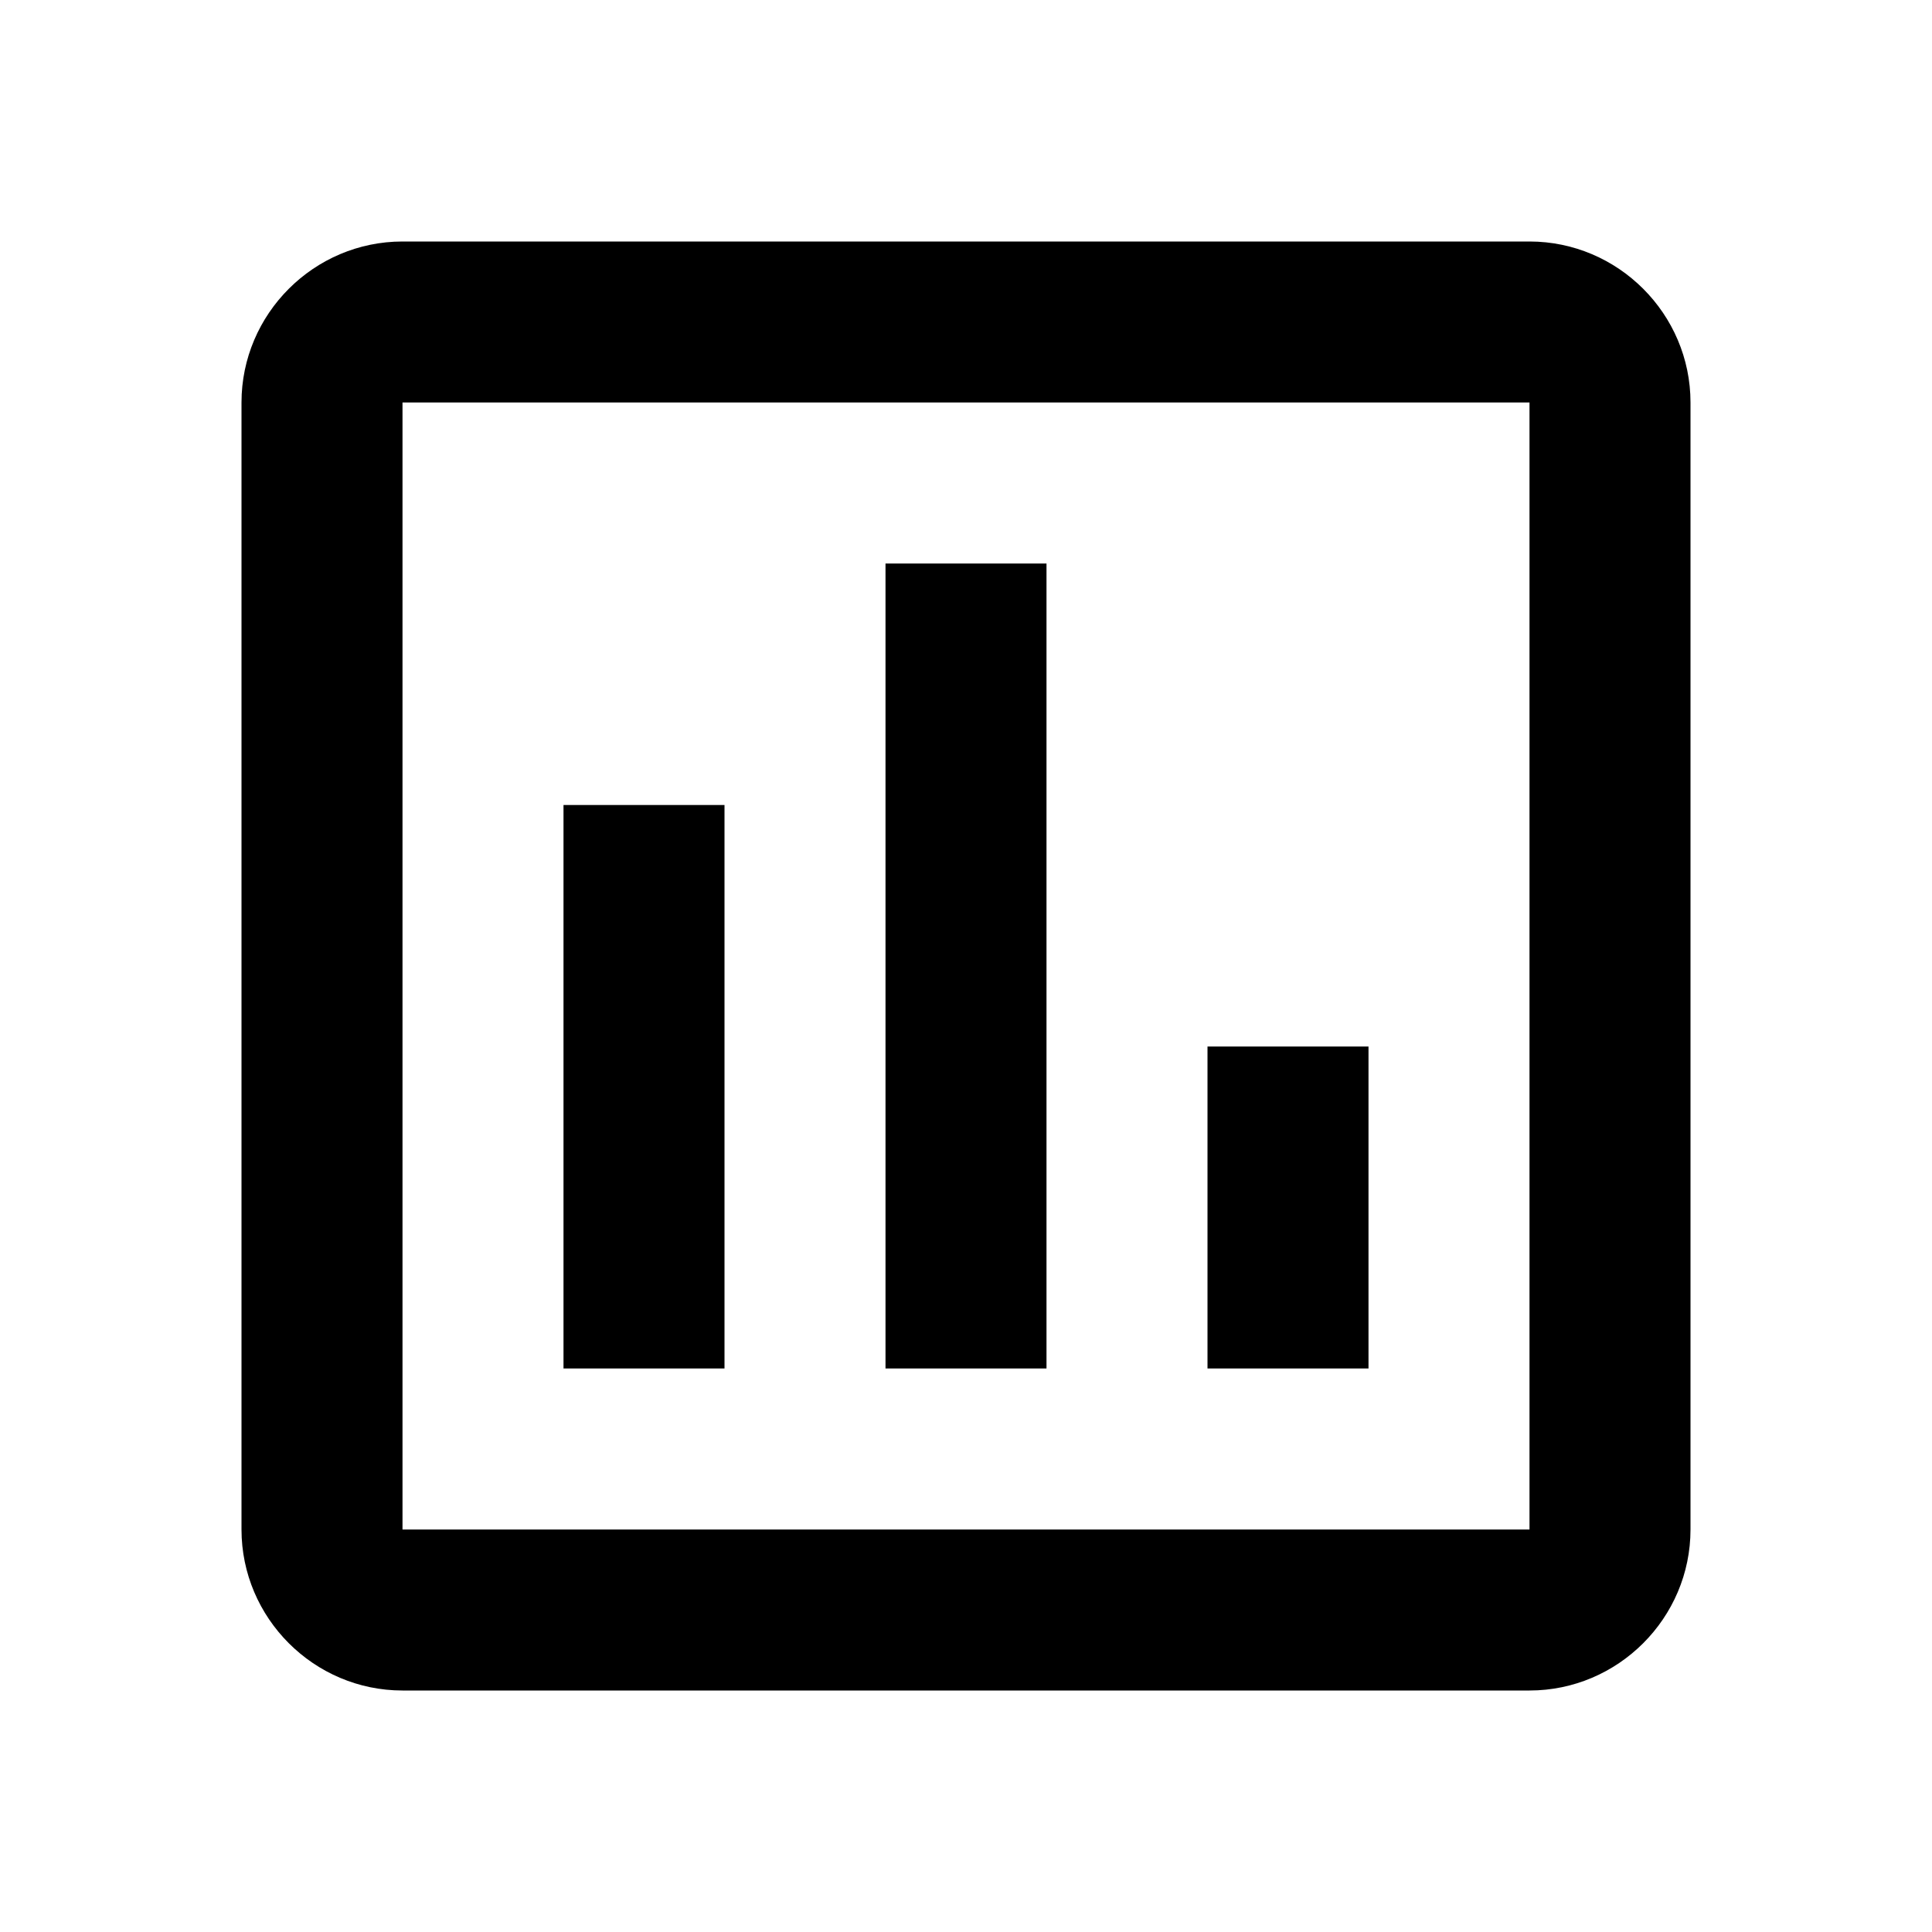
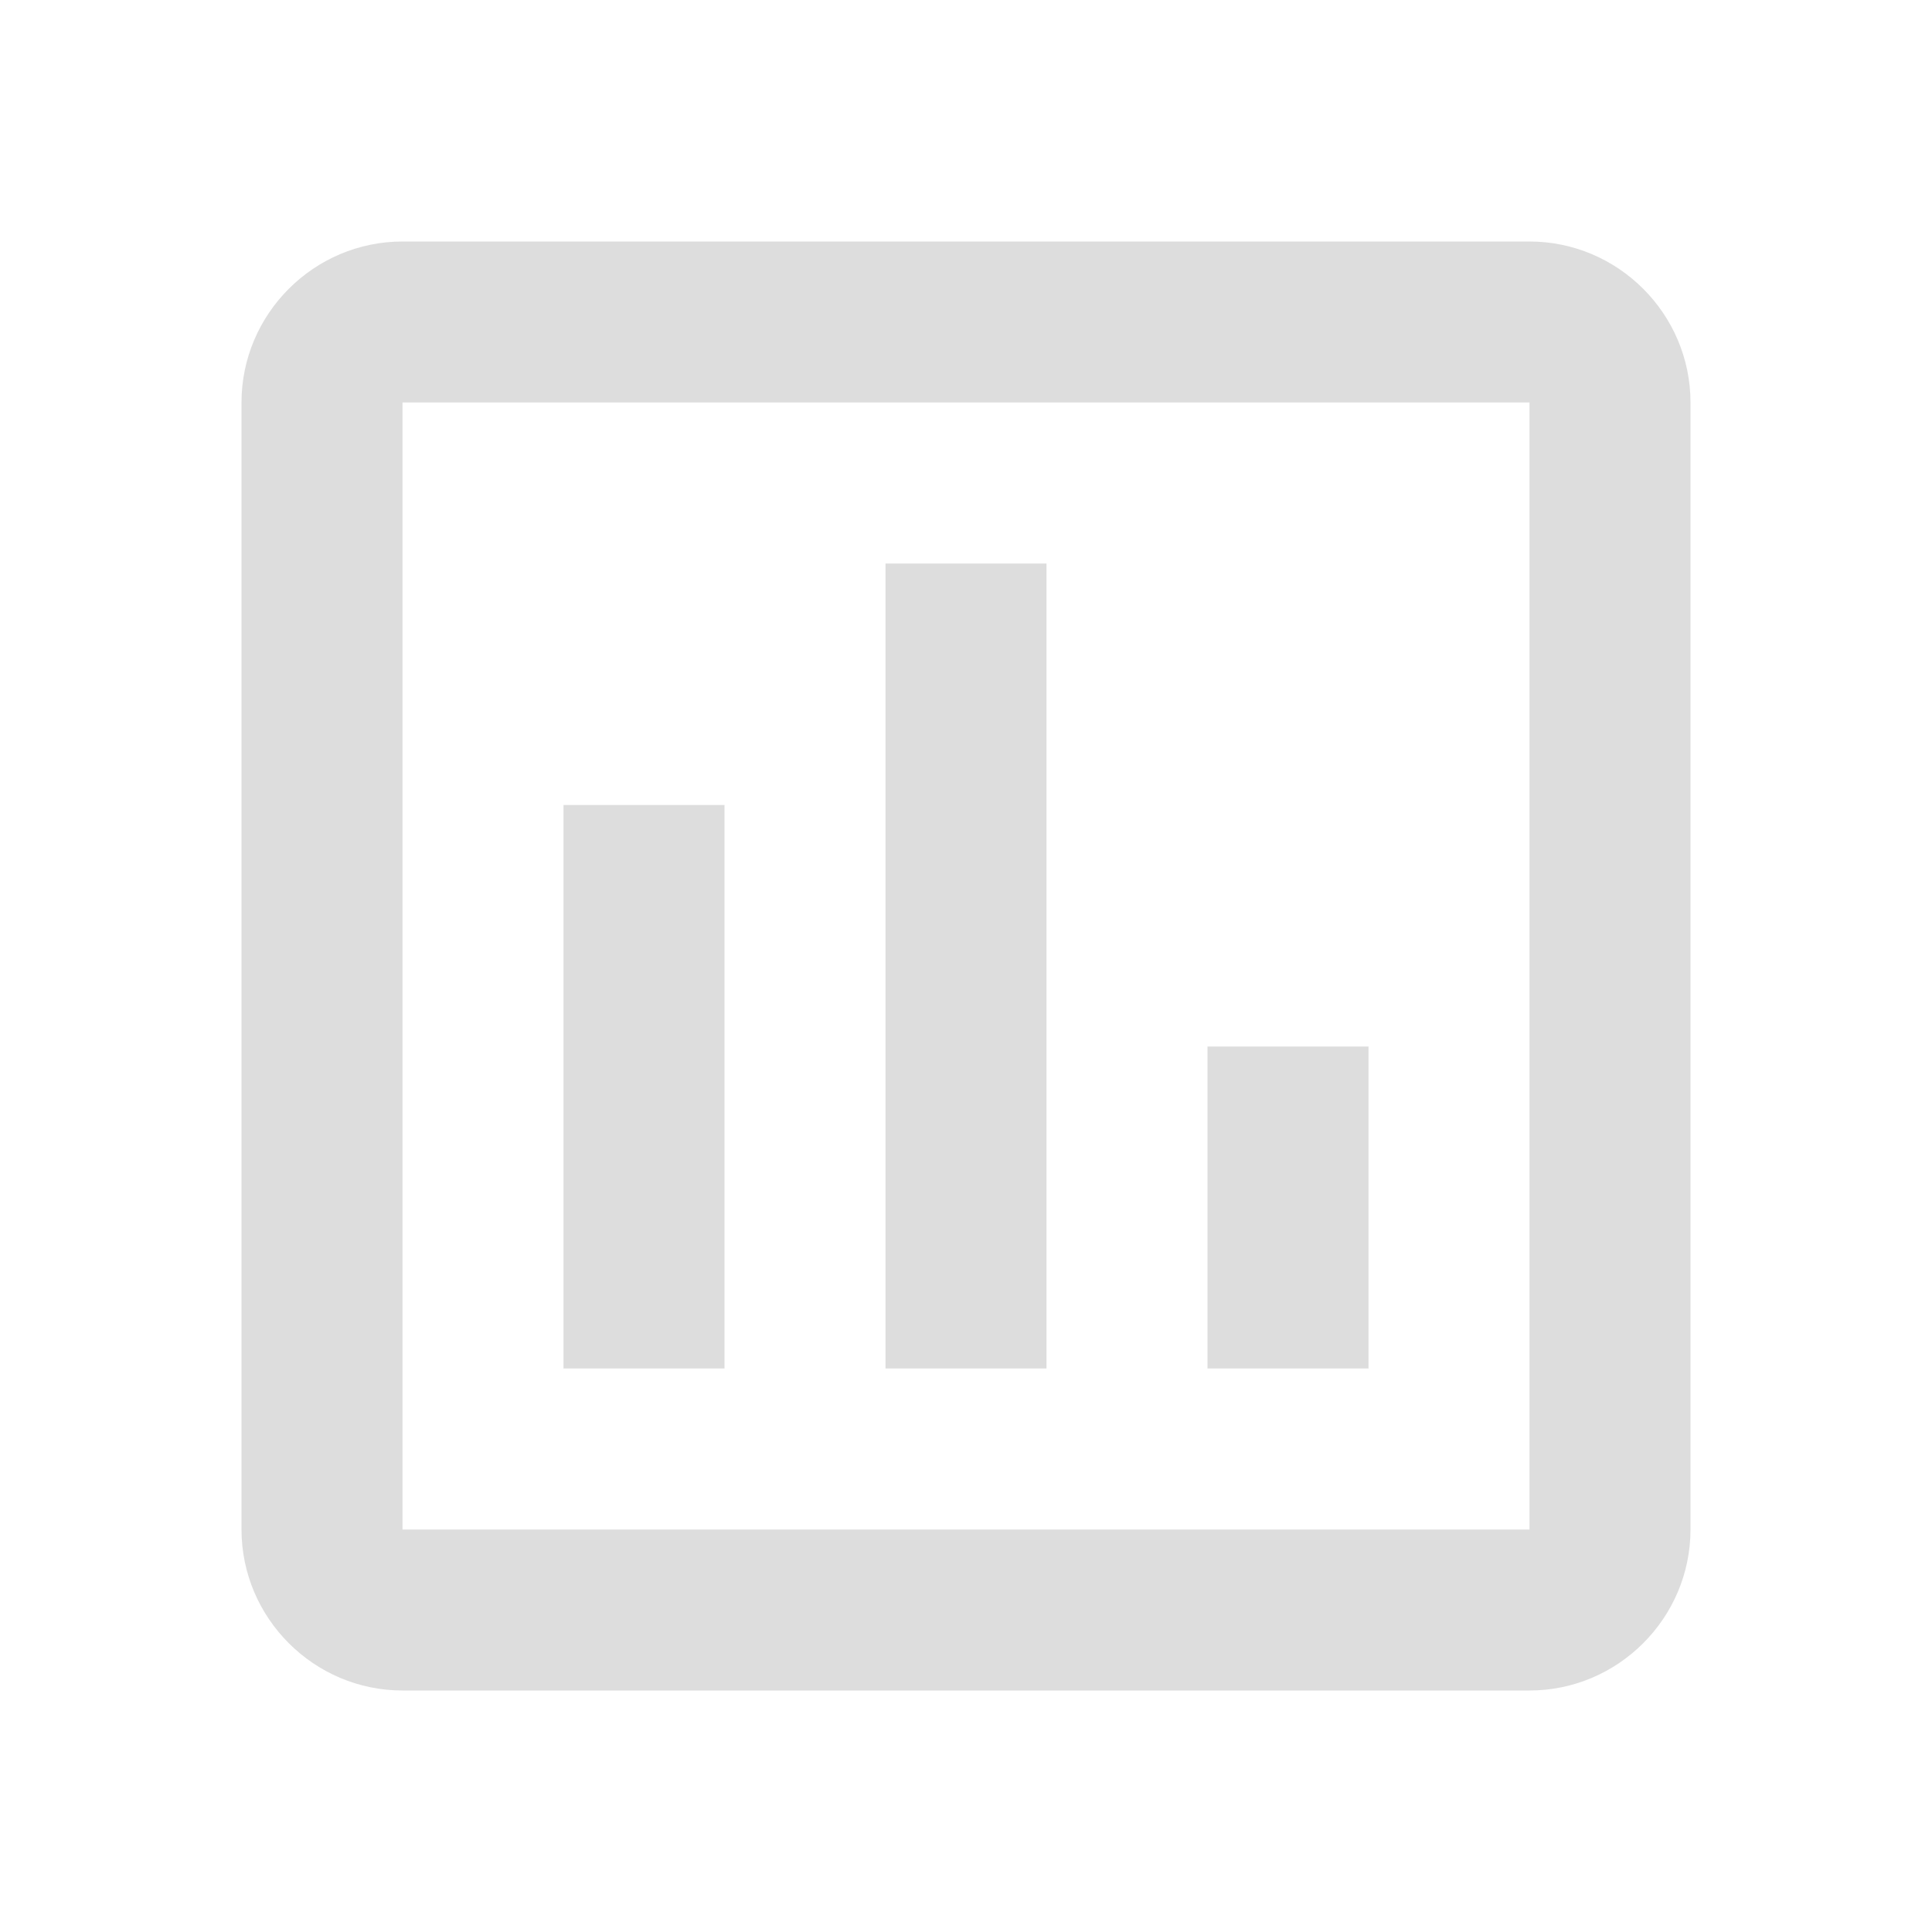
- <svg xmlns="http://www.w3.org/2000/svg" height="24px" viewBox="0 0 24 24" width="24px" fill="#000000">
+ <svg xmlns="http://www.w3.org/2000/svg" height="24px" viewBox="0 0 24 24" width="24px" fill="#dddddd">
  <path d="M0 0h24v24H0V0z" fill="none" />
  <path d="M19 3H5c-1.1 0-2 .9-2 2v14c0 1.1.9 2 2 2h14c1.1 0 2-.9 2-2V5c0-1.1-.9-2-2-2zm0 16H5V5h14v14zM7 10h2v7H7zm4-3h2v10h-2zm4 6h2v4h-2z" />
</svg>
